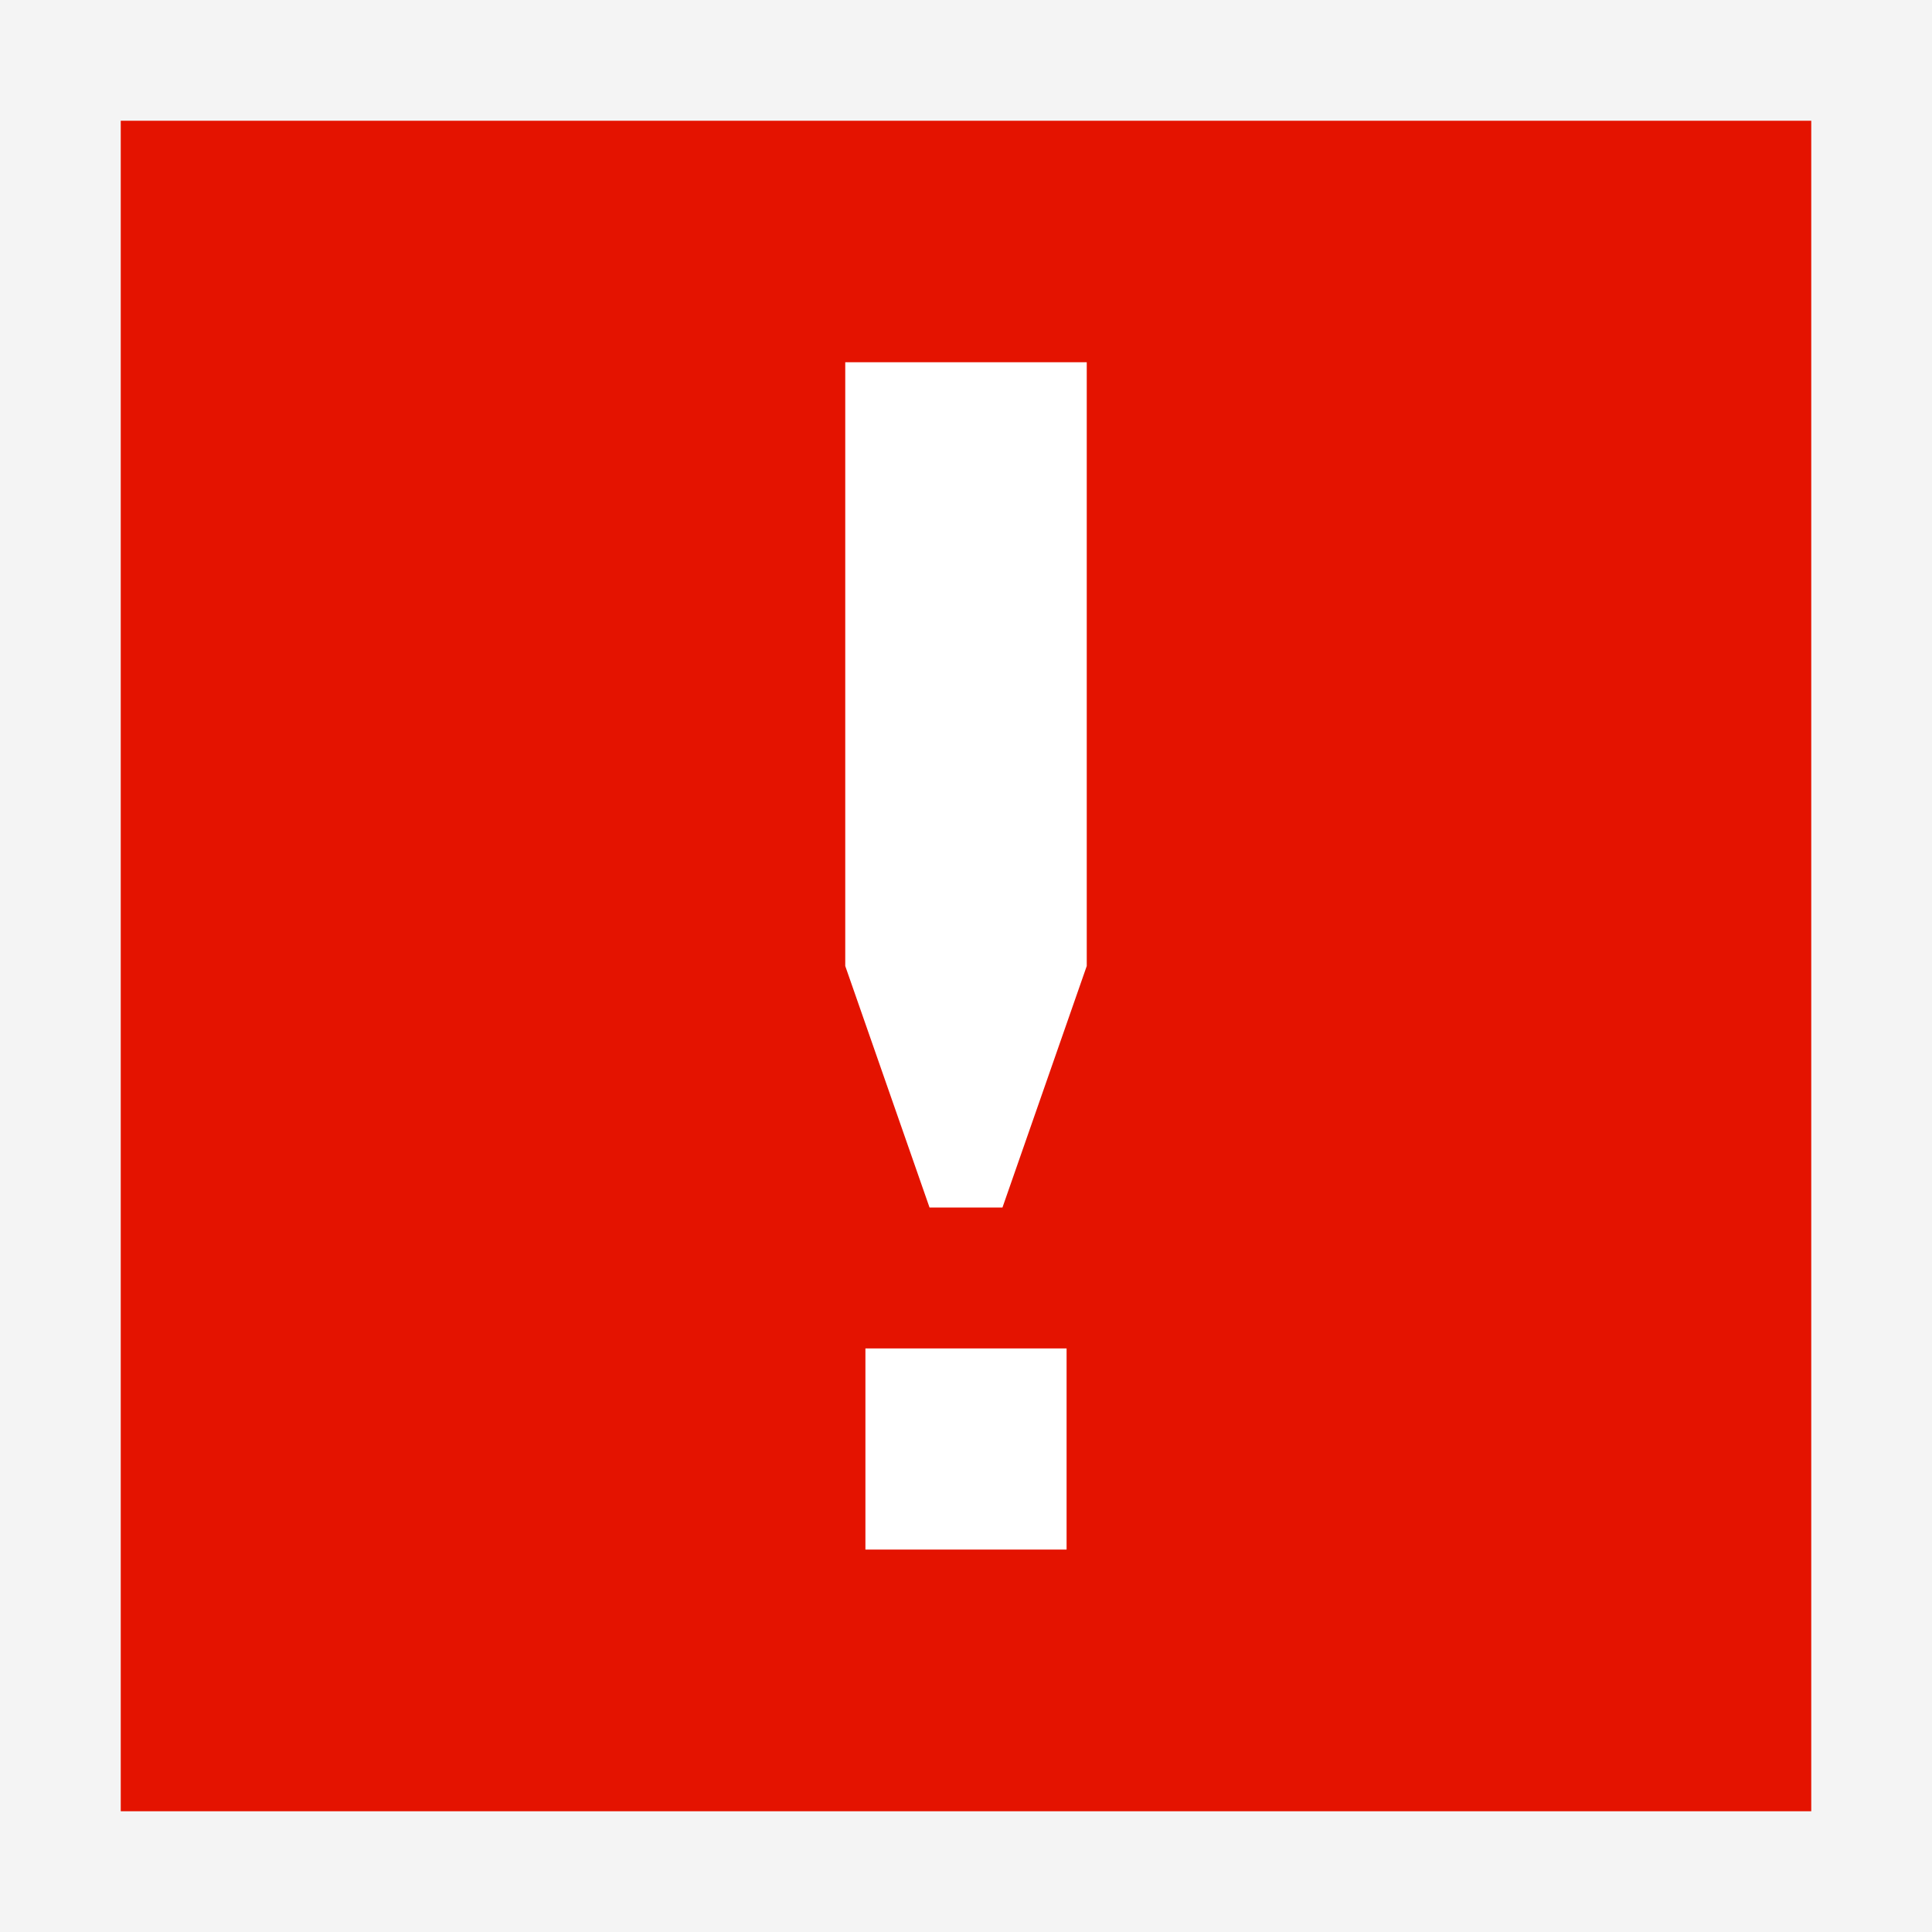
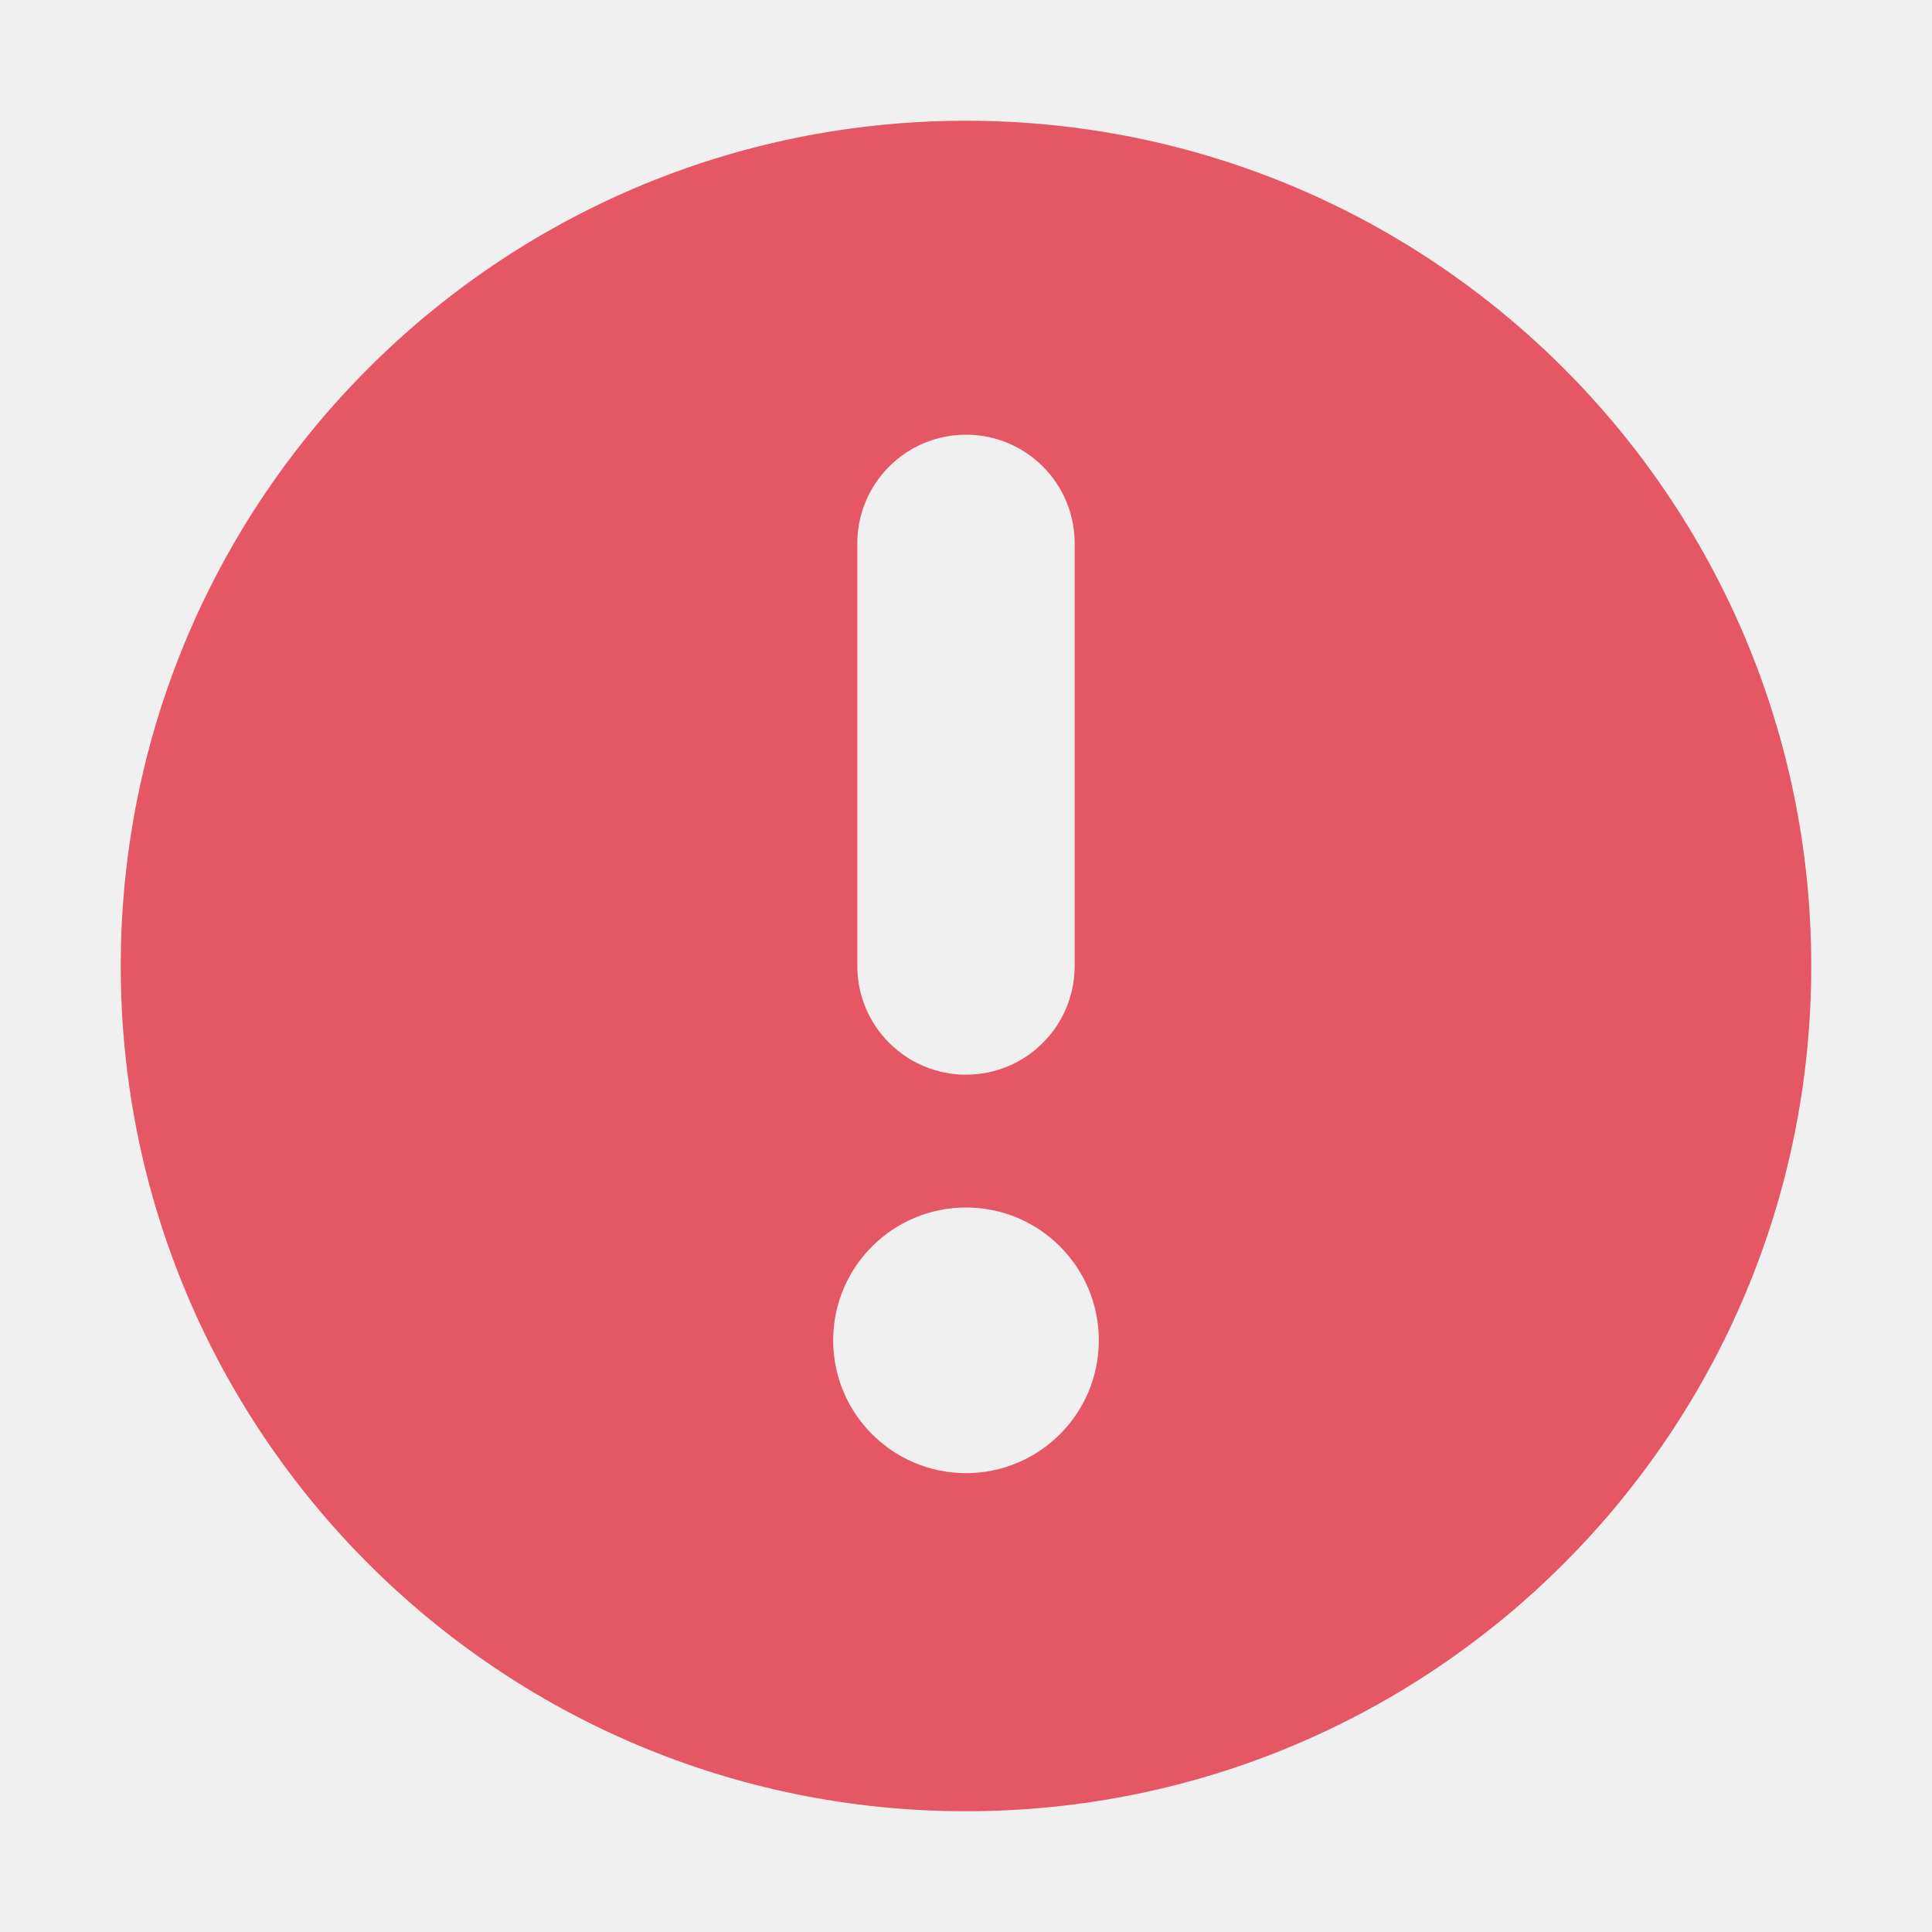
- <svg xmlns="http://www.w3.org/2000/svg" xmlns:ns1="urn:schemas-jetbrains-com:tisvg" ns1:v="1" width="16" height="16" viewBox="0,0,16,16">
-   <g>
-     <path fill-rule="evenodd" d="M0,0L16,0L16,16L0,16Z" fill="#FFFFFF" opacity="0" />
-     <path fill-rule="evenodd" d="M16,16L0,16L0,0L16,0L16,16Z" fill="#F4F4F4" />
-     <path fill-rule="evenodd" d="M15,15L1,15L1,1L15,1L15,15Z" fill="#E41300" />
-     <path fill-rule="evenodd" d="M14,14L2,14L2,2L14,2L14,14Z" fill="#E41300" />
-     <path fill-rule="evenodd" d="M8.833,11.167L7.167,11.167L7.167,12.833L8.833,12.833M8.302,10L7.698,10L7,8L7,3L9,3L9,8L8.302,10Z" fill="#FFFFFF" />
-   </g>
+ <svg xmlns="http://www.w3.org/2000/svg" width="16" height="16" viewBox="0 0 16 16" fill="none">
+   <path fill-rule="evenodd" clip-rule="evenodd" d="M8 15C11.866 15 15 11.866 15 8C15 4.134 11.866 1 8 1C4.134 1 1 4.134 1 8C1 11.866 4.134 15 8 15ZM8.9 4.5C8.9 4.003 8.498 3.6 8 3.6C7.503 3.6 7.1 4.003 7.1 4.5L7.1 8C7.1 8.497 7.503 8.9 8 8.9C8.498 8.9 8.9 8.497 8.9 8L8.9 4.5ZM8 12.2C8.608 12.2 9.1 11.707 9.1 11.1C9.1 10.492 8.608 10 8 10C7.393 10 6.9 10.492 6.9 11.1C6.9 11.707 7.393 12.2 8 12.2Z" fill="#E55765" />
</svg>
